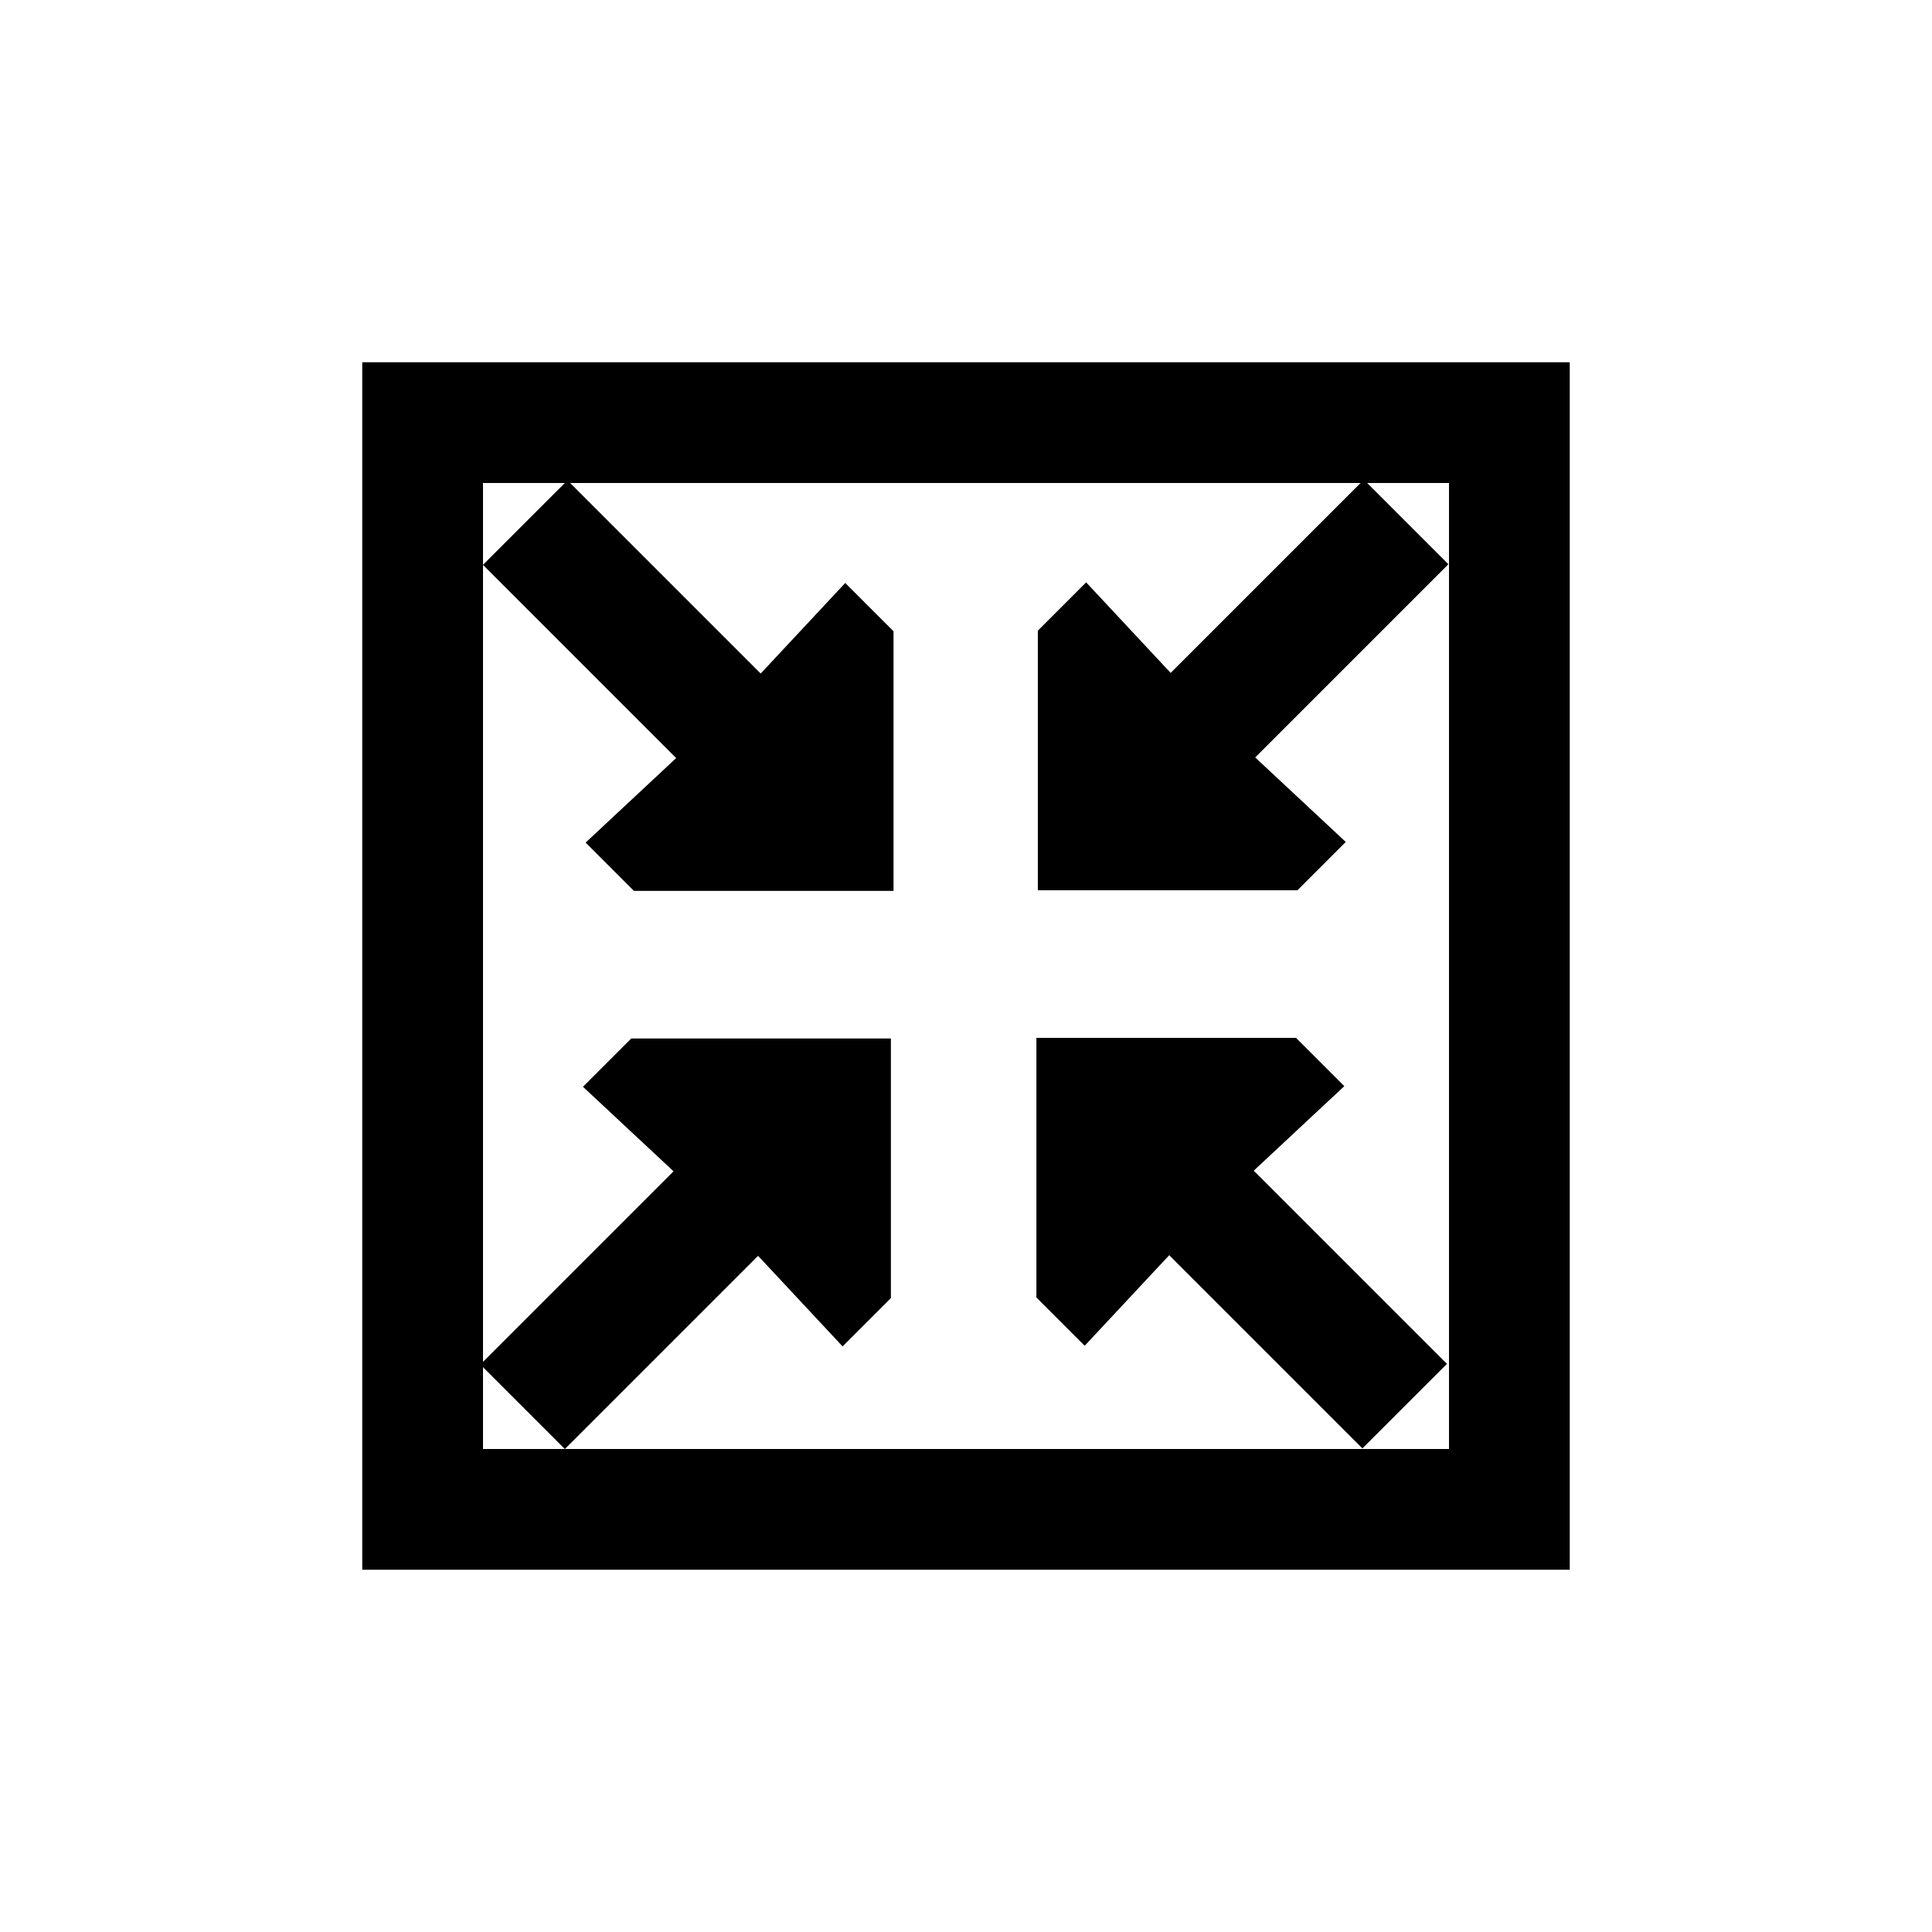
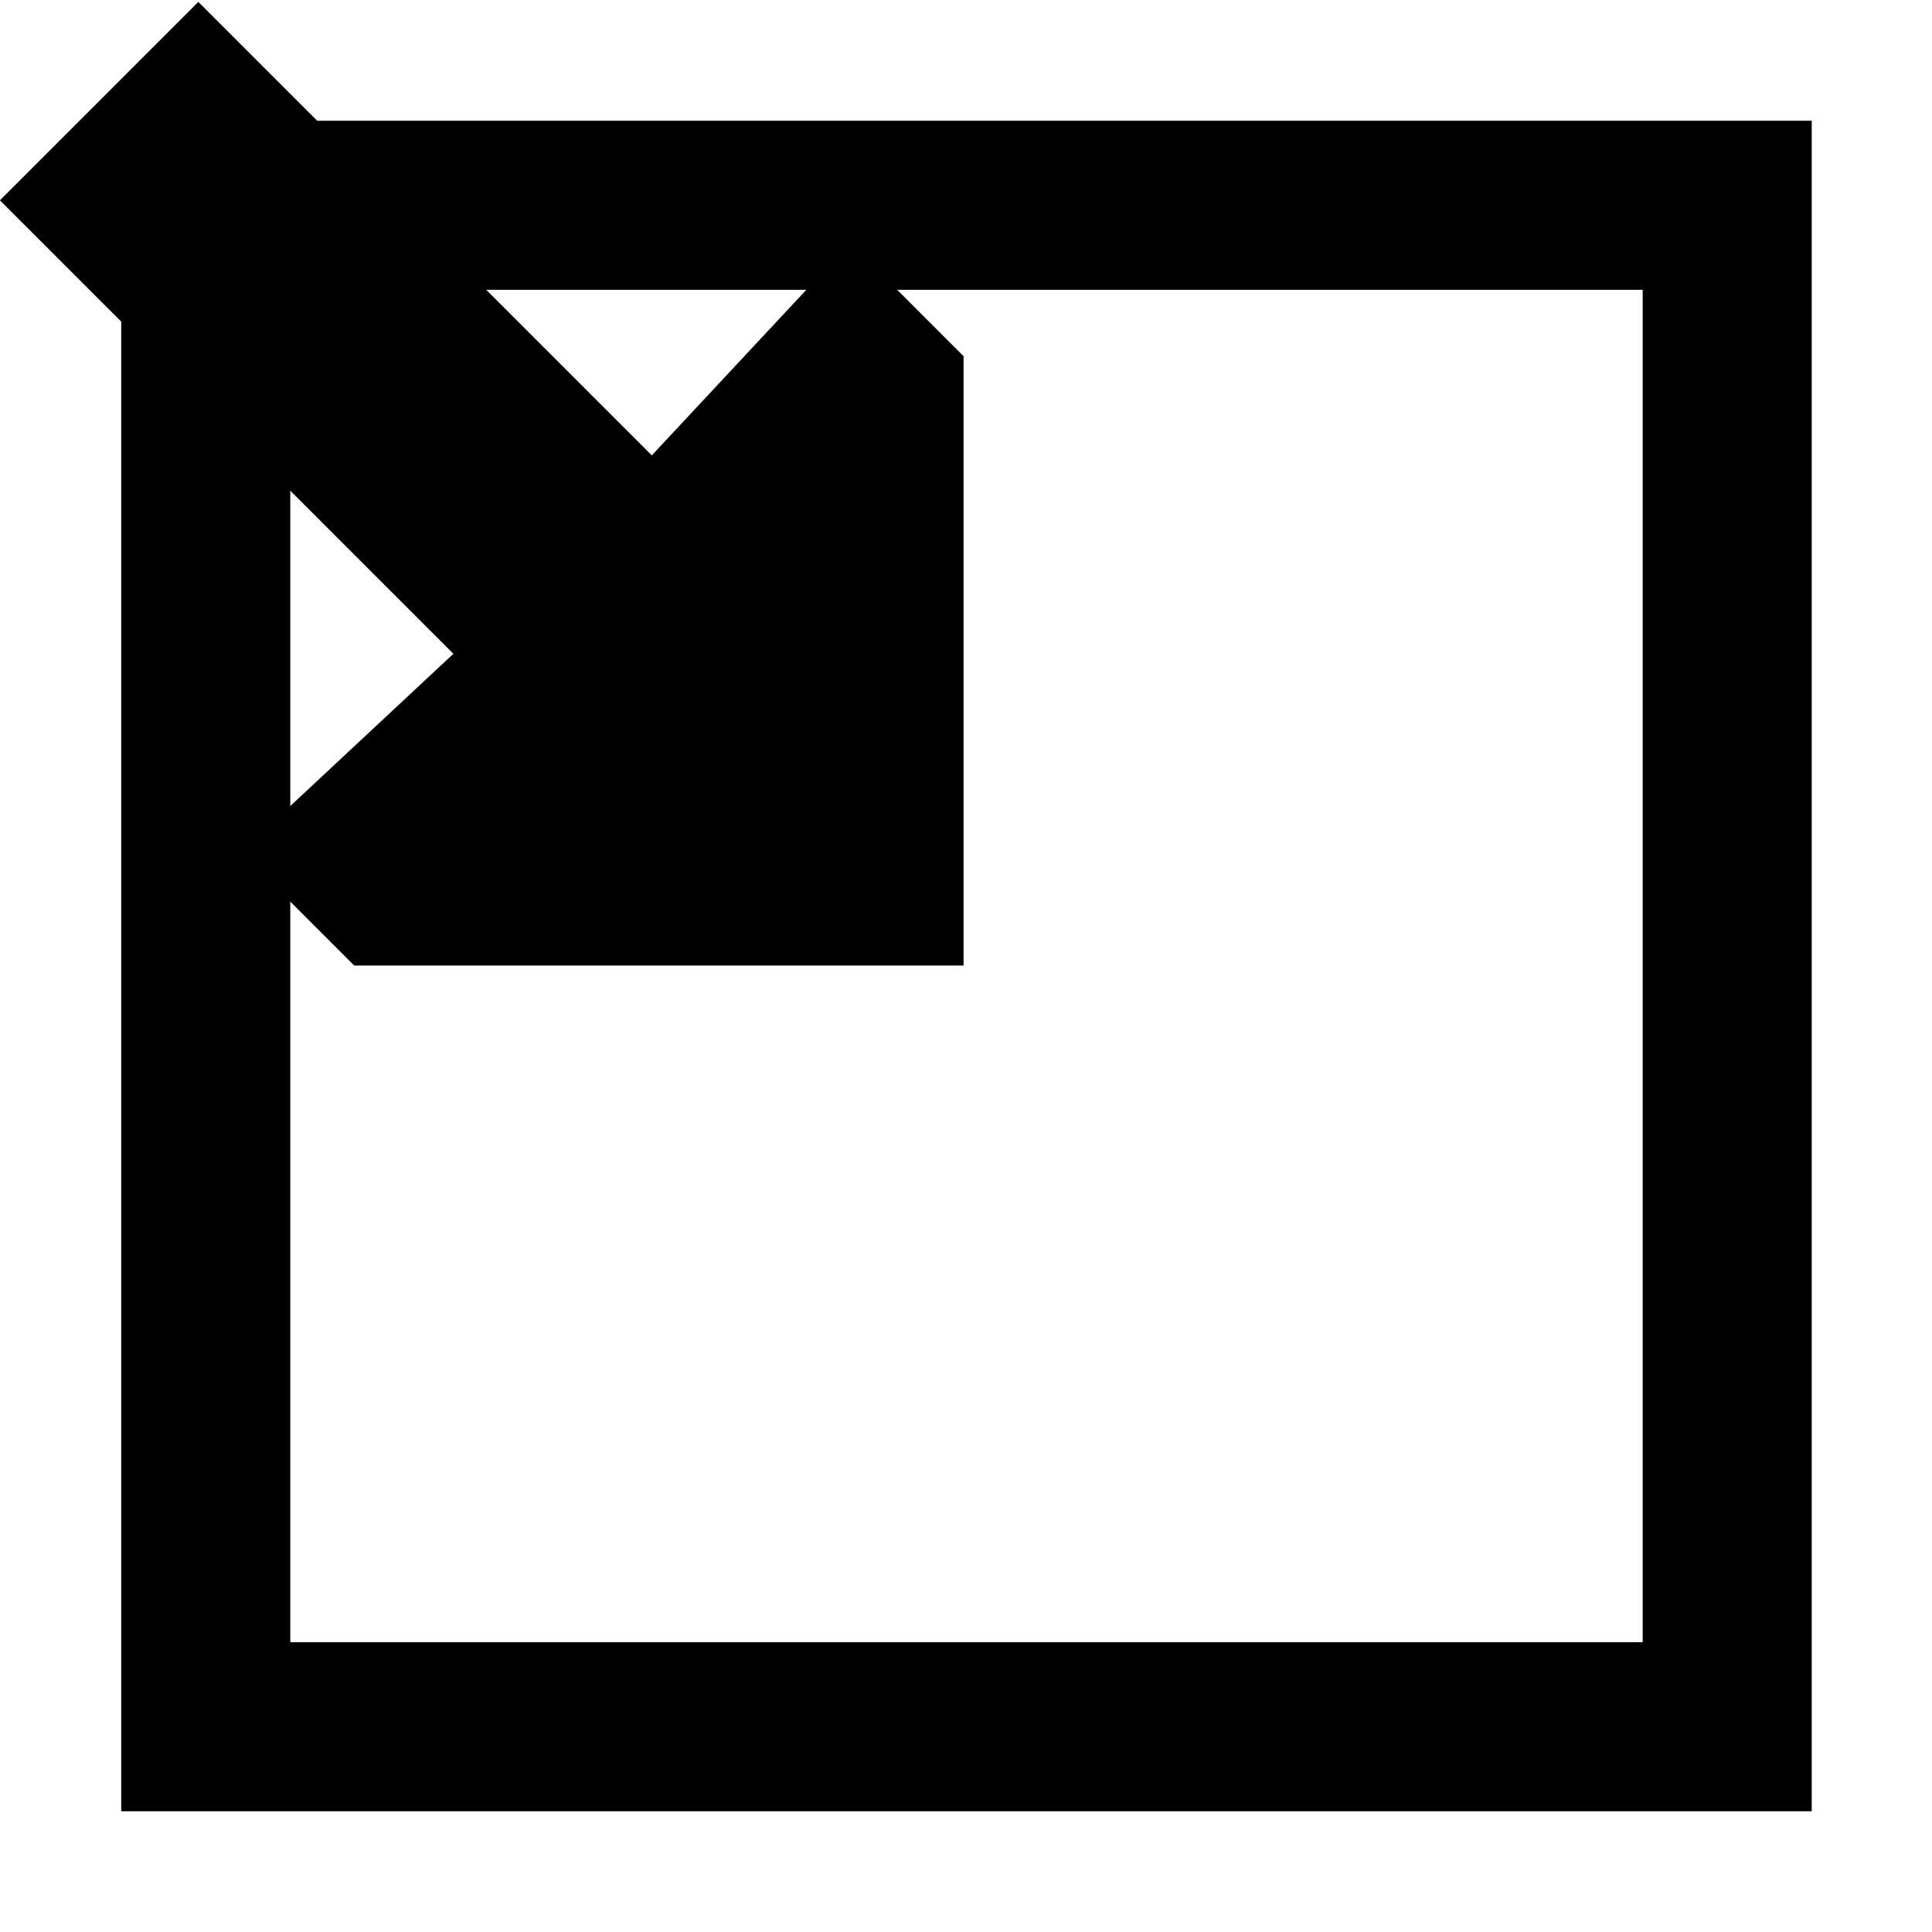
<svg xmlns="http://www.w3.org/2000/svg" width="16" height="16" viewBox="0 0 16 16" fill="none" version="1.1" id="svg2" xml:space="preserve">
  <defs id="defs2" />
-   <path fill="currentColor" d="M3 3v10h10V3H3zm1 1h8v8H4V4z" id="path1" />
-   <g style="fill:none" id="g2" transform="matrix(-50,0,0,-50,432.328,380.7502)">
-     <path d="M 8.535,7.421 8.567,7.389 8.553,7.375 8.521,7.407 8.507,7.392 l -0.008,0.008 v 0.043 h 0.043 l 0.008,-0.008 z" fill="#000000" id="path1-3" style="stroke-width:0.005" />
-   </g>
-   <g style="fill:none" id="g2-7" transform="matrix(50,0,0,50,-416.355,-364.7772)">
-     <path d="M 8.535,7.421 8.567,7.389 8.553,7.375 8.521,7.407 8.507,7.392 l -0.008,0.008 v 0.043 h 0.043 l 0.008,-0.008 z" fill="#000000" id="path1-3-5" style="stroke-width:0.005" />
-   </g>
-   <g style="fill:none" id="g2-5" transform="matrix(0,-50,50,0,-364.7502,432.328)">
+   <path fill="currentColor" d="m 1.004,1 v 14 H 15.004 v -14 z m 1.4,1.4 H 13.604 V 13.6 H 2.404 Z" id="path1" style="stroke-width:1.4" />
+   <g style="fill:none" id="g2-5" transform="matrix(0,-117.3606,117.3606,0,-865.5351,1005.444)">
    <path d="M 8.535,7.421 8.567,7.389 8.553,7.375 8.521,7.407 8.507,7.392 l -0.008,0.008 v 0.043 h 0.043 l 0.008,-0.008 z" fill="#000000" id="path1-3-6" style="stroke-width:0.005" />
  </g>
-   <g style="fill:none" id="g2-7-2" transform="matrix(0,50,-50,0,380.733,-416.355)">
-     <path d="M 8.535,7.421 8.567,7.389 8.553,7.375 8.521,7.407 8.507,7.392 l -0.008,0.008 v 0.043 h 0.043 l 0.008,-0.008 z" fill="#000000" id="path1-3-5-9" style="stroke-width:0.005" />
-   </g>
</svg>
